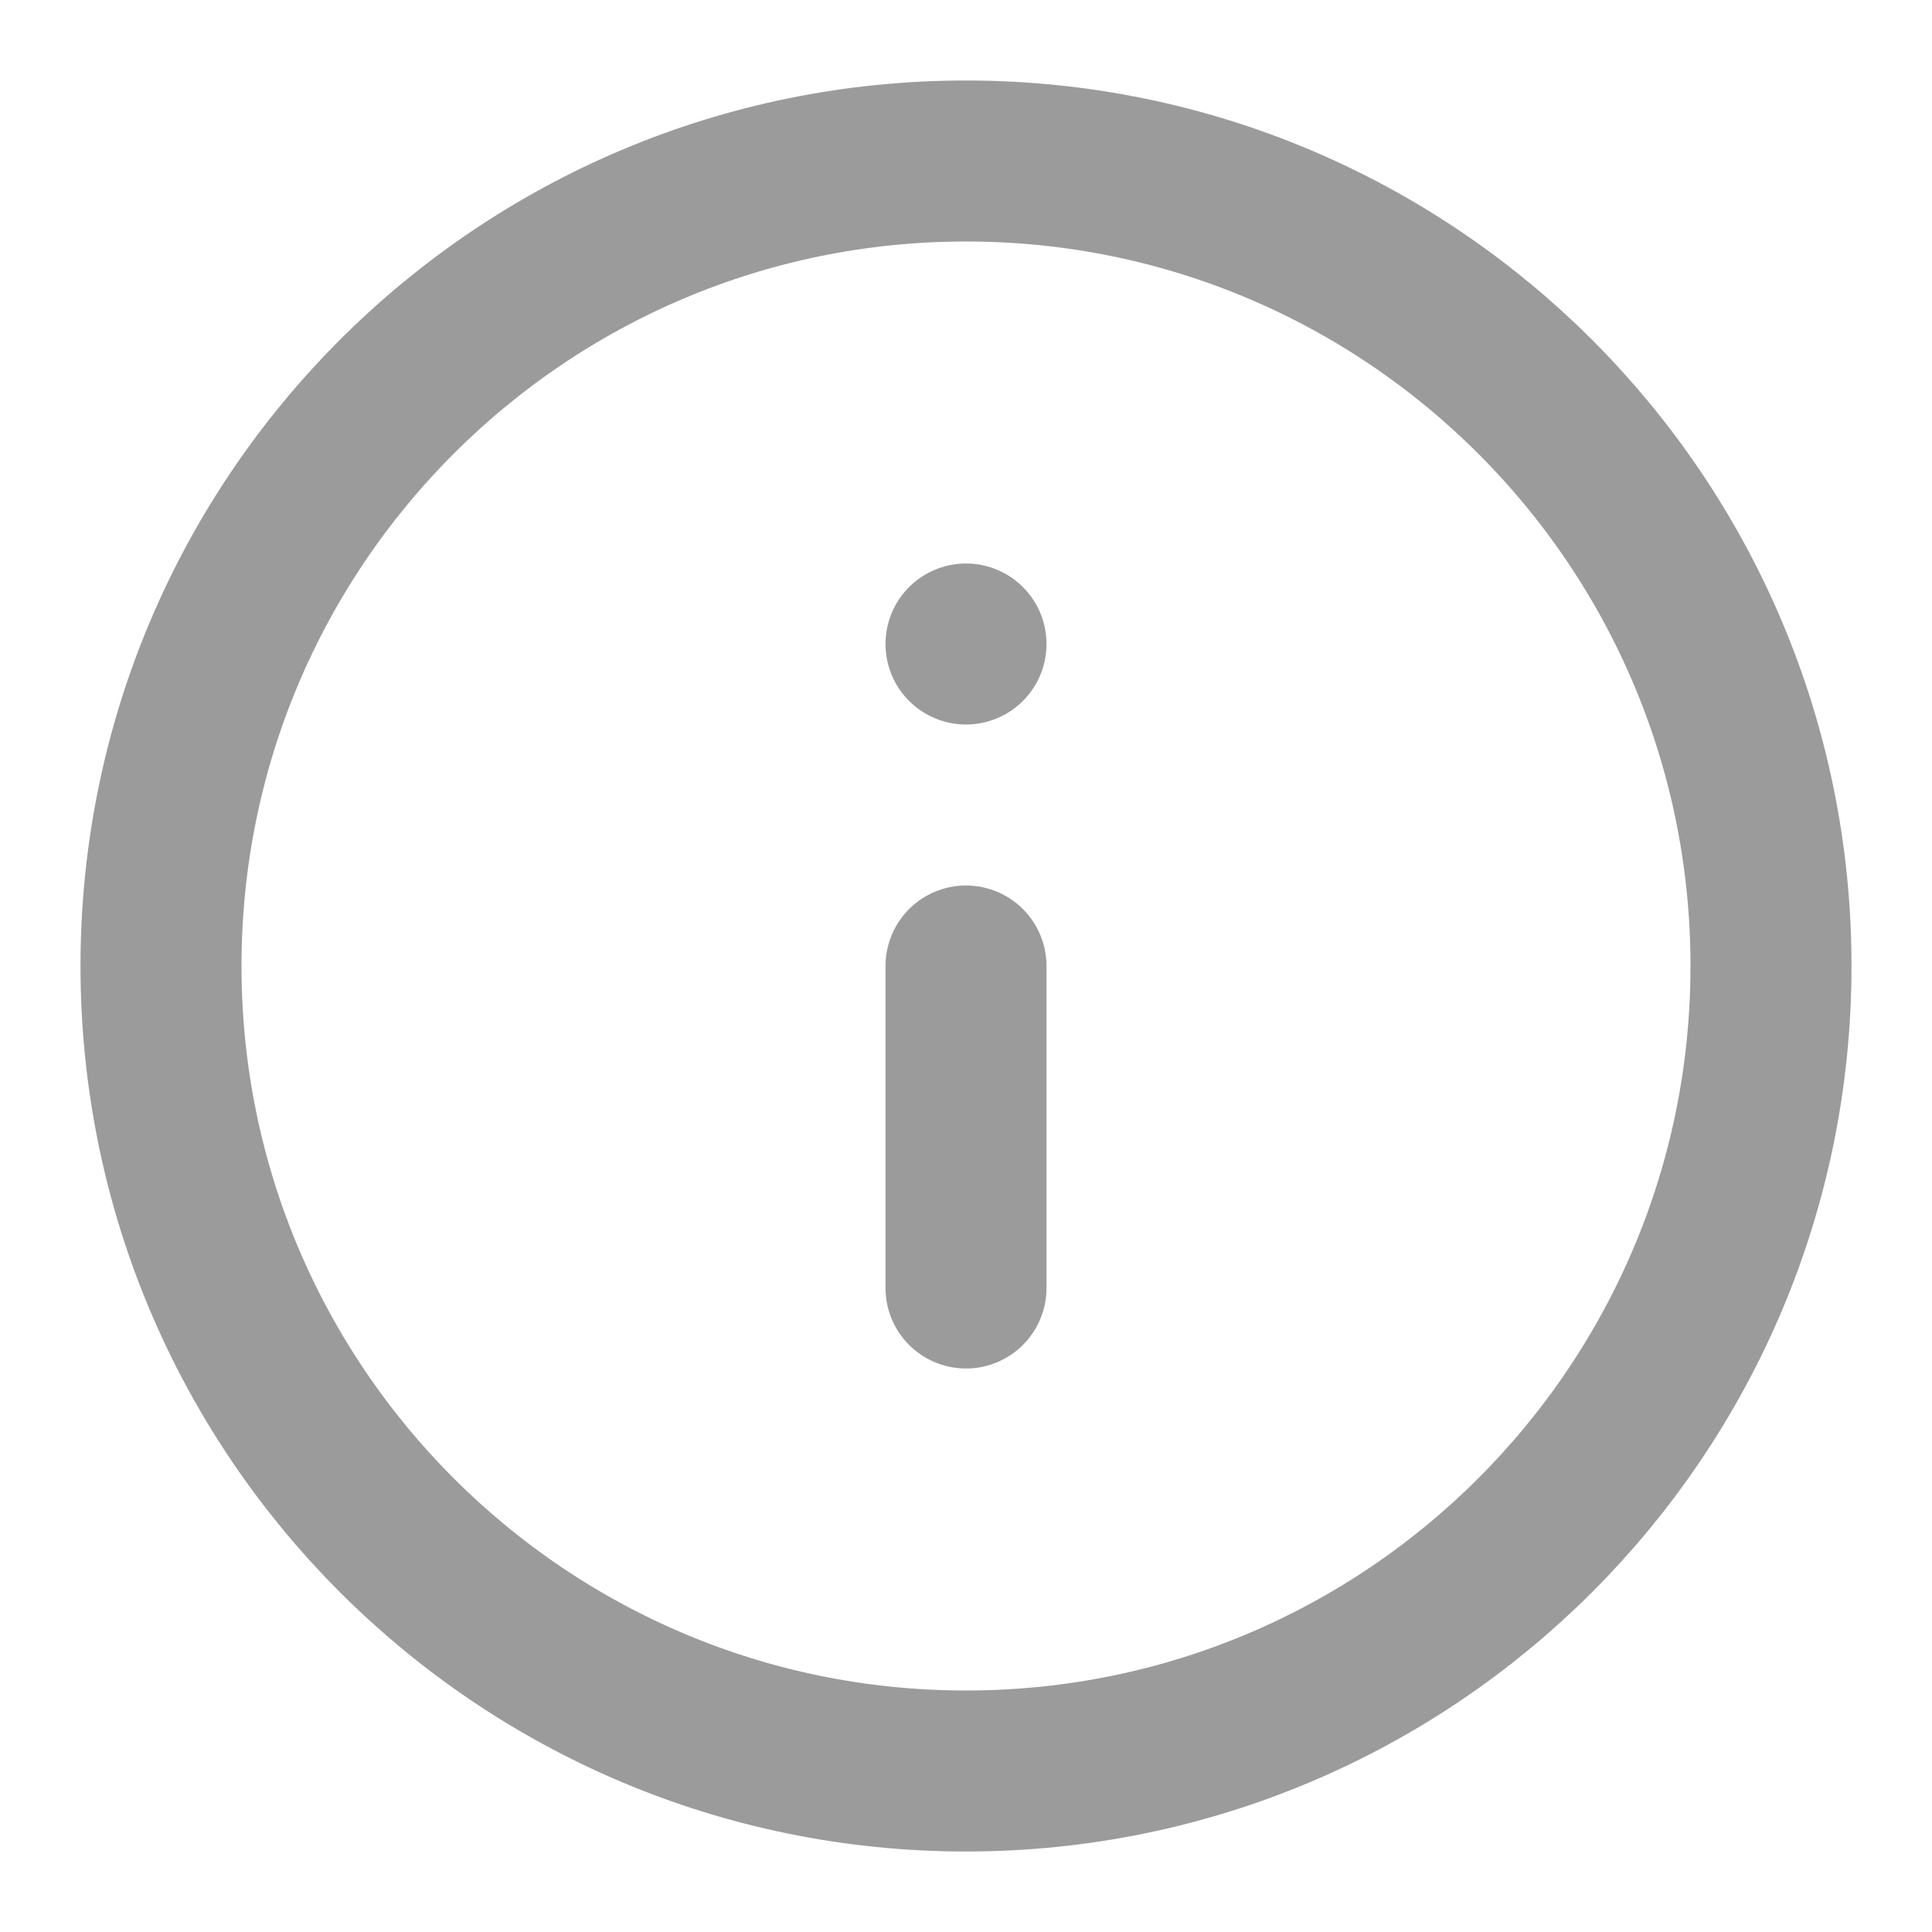
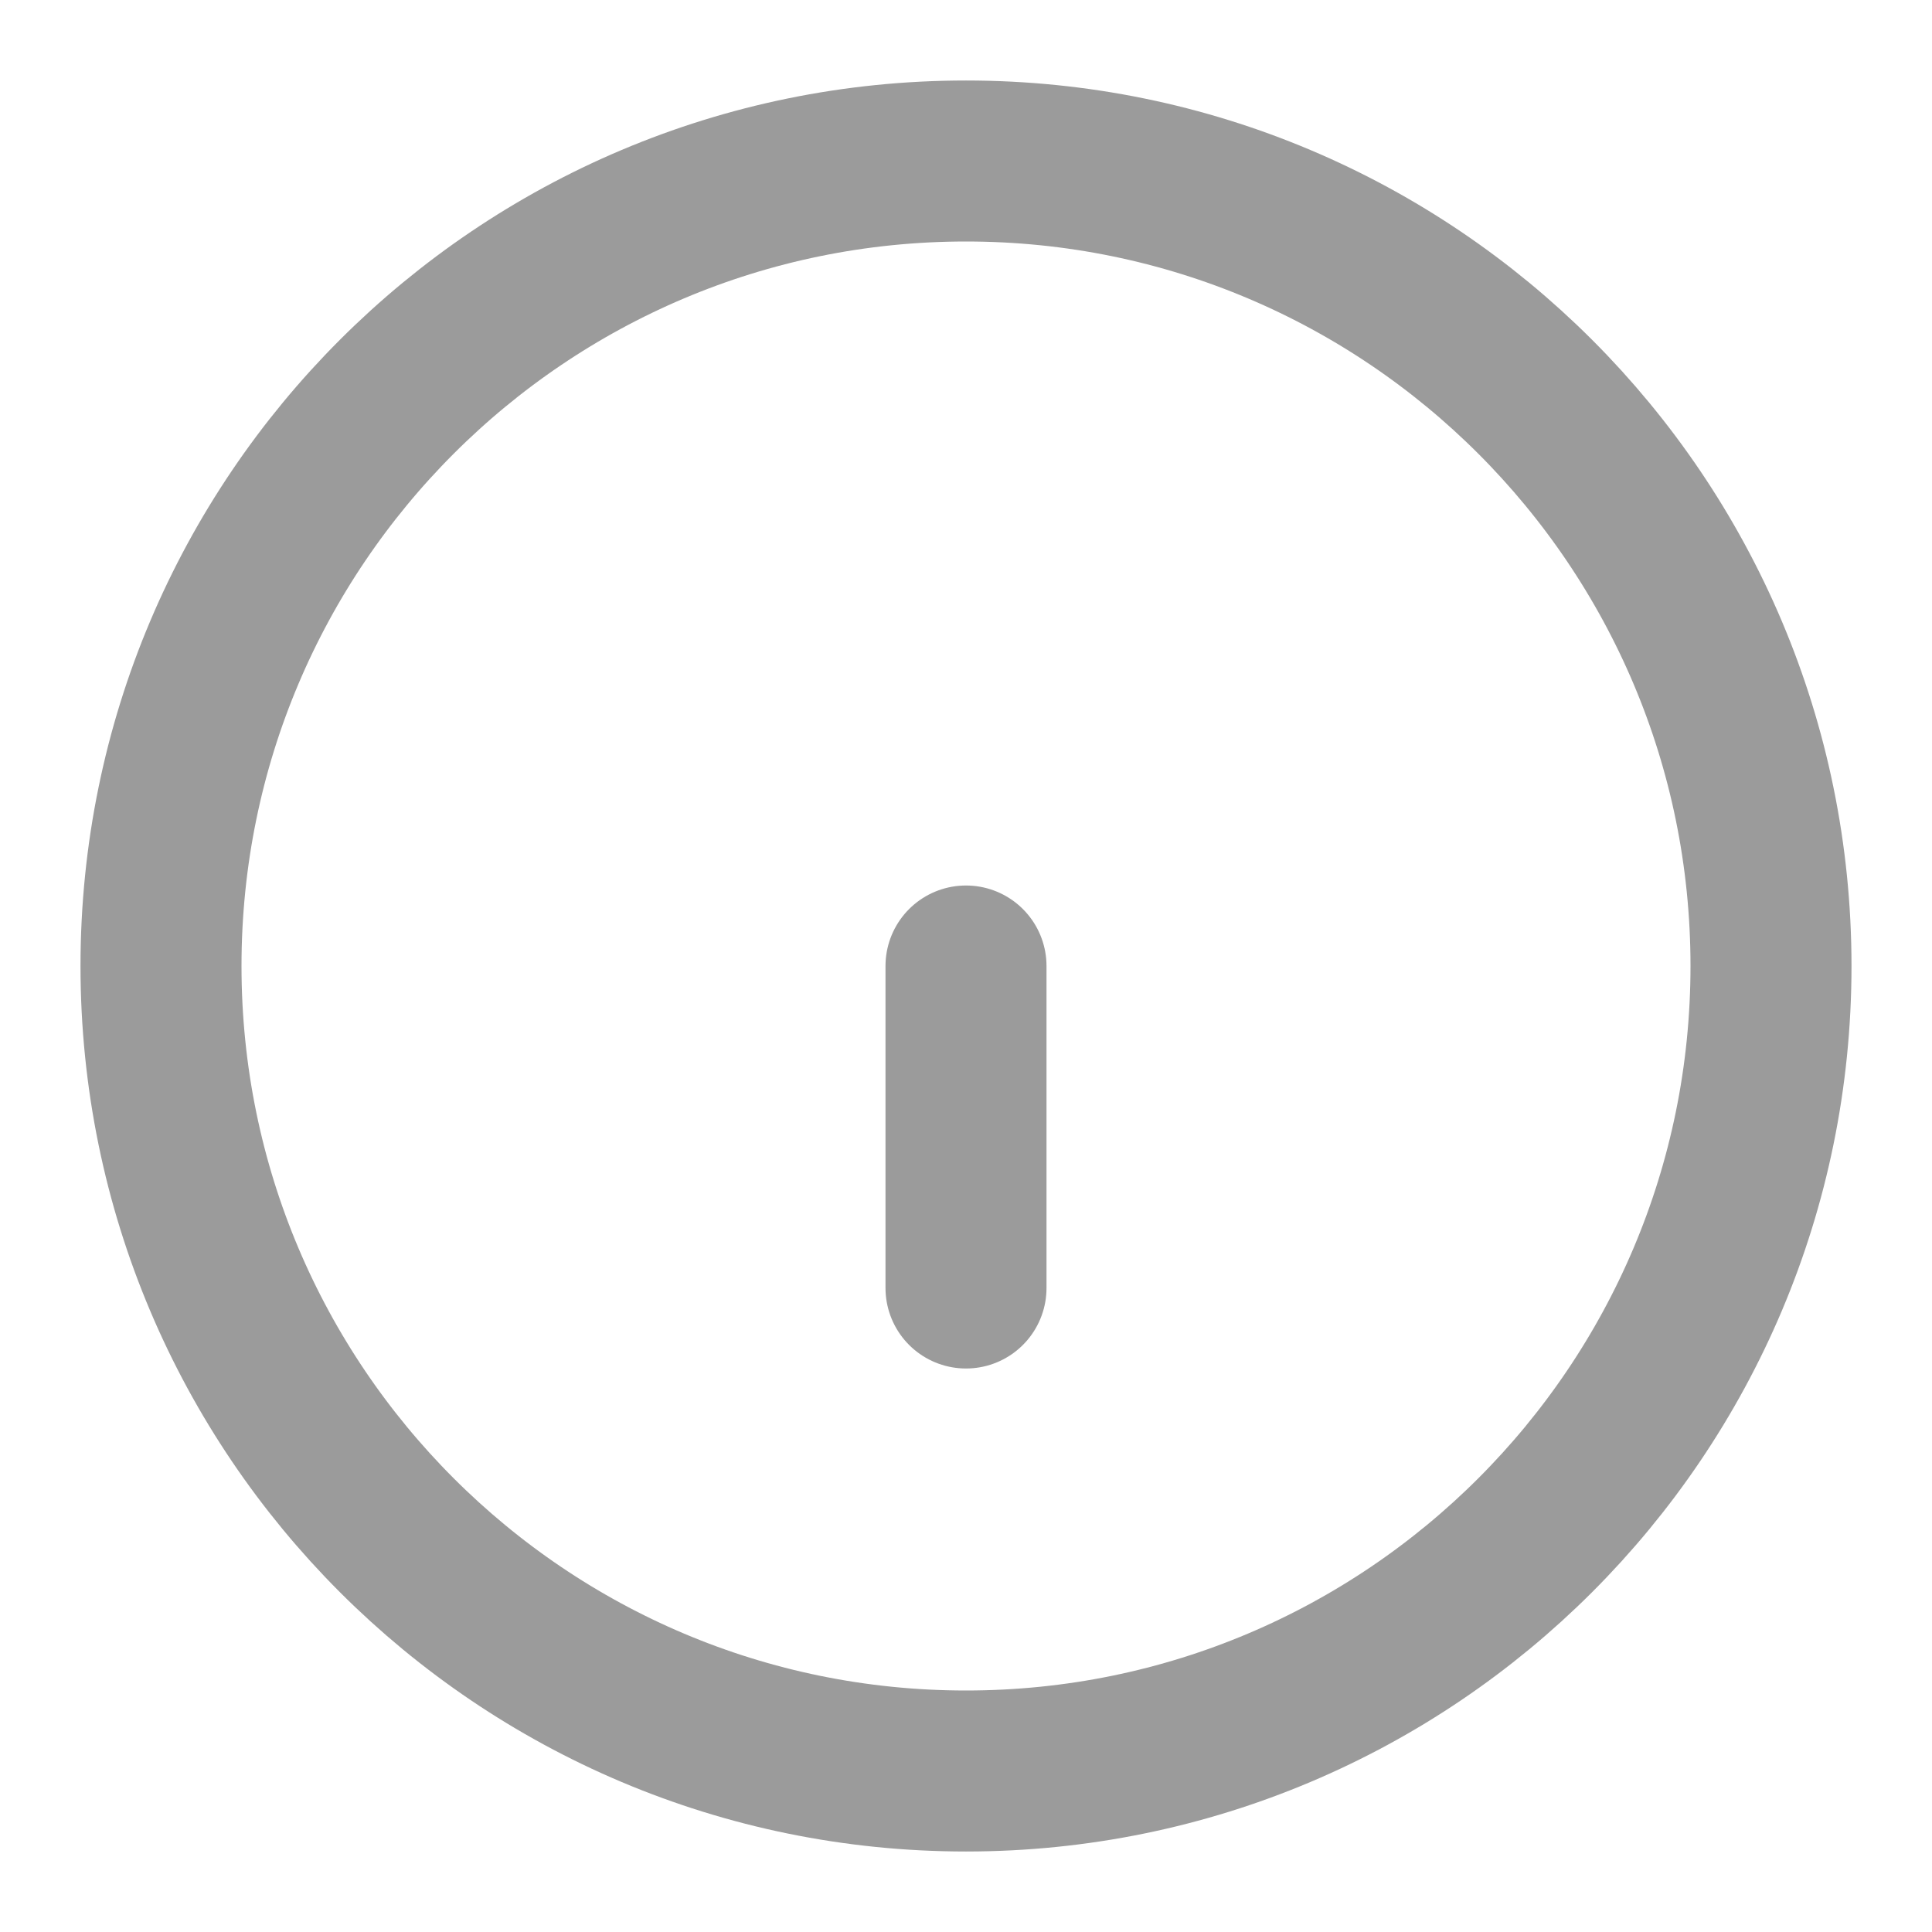
<svg xmlns="http://www.w3.org/2000/svg" width="24" height="24" viewBox="0 0 24 24" fill="none" stroke="#9b9b9b" stroke-width="2" stroke-linecap="round" stroke-linejoin="round" class="feather feather-info">
  <circle cx="12" cy="12" r="10" />
-   <line x1="12" y1="16" x2="12" y2="12" />
-   <line x1="12" y1="8" x2="12" y2="8" />
+   <path d="M12 16v-4m0-4" />
</svg>
